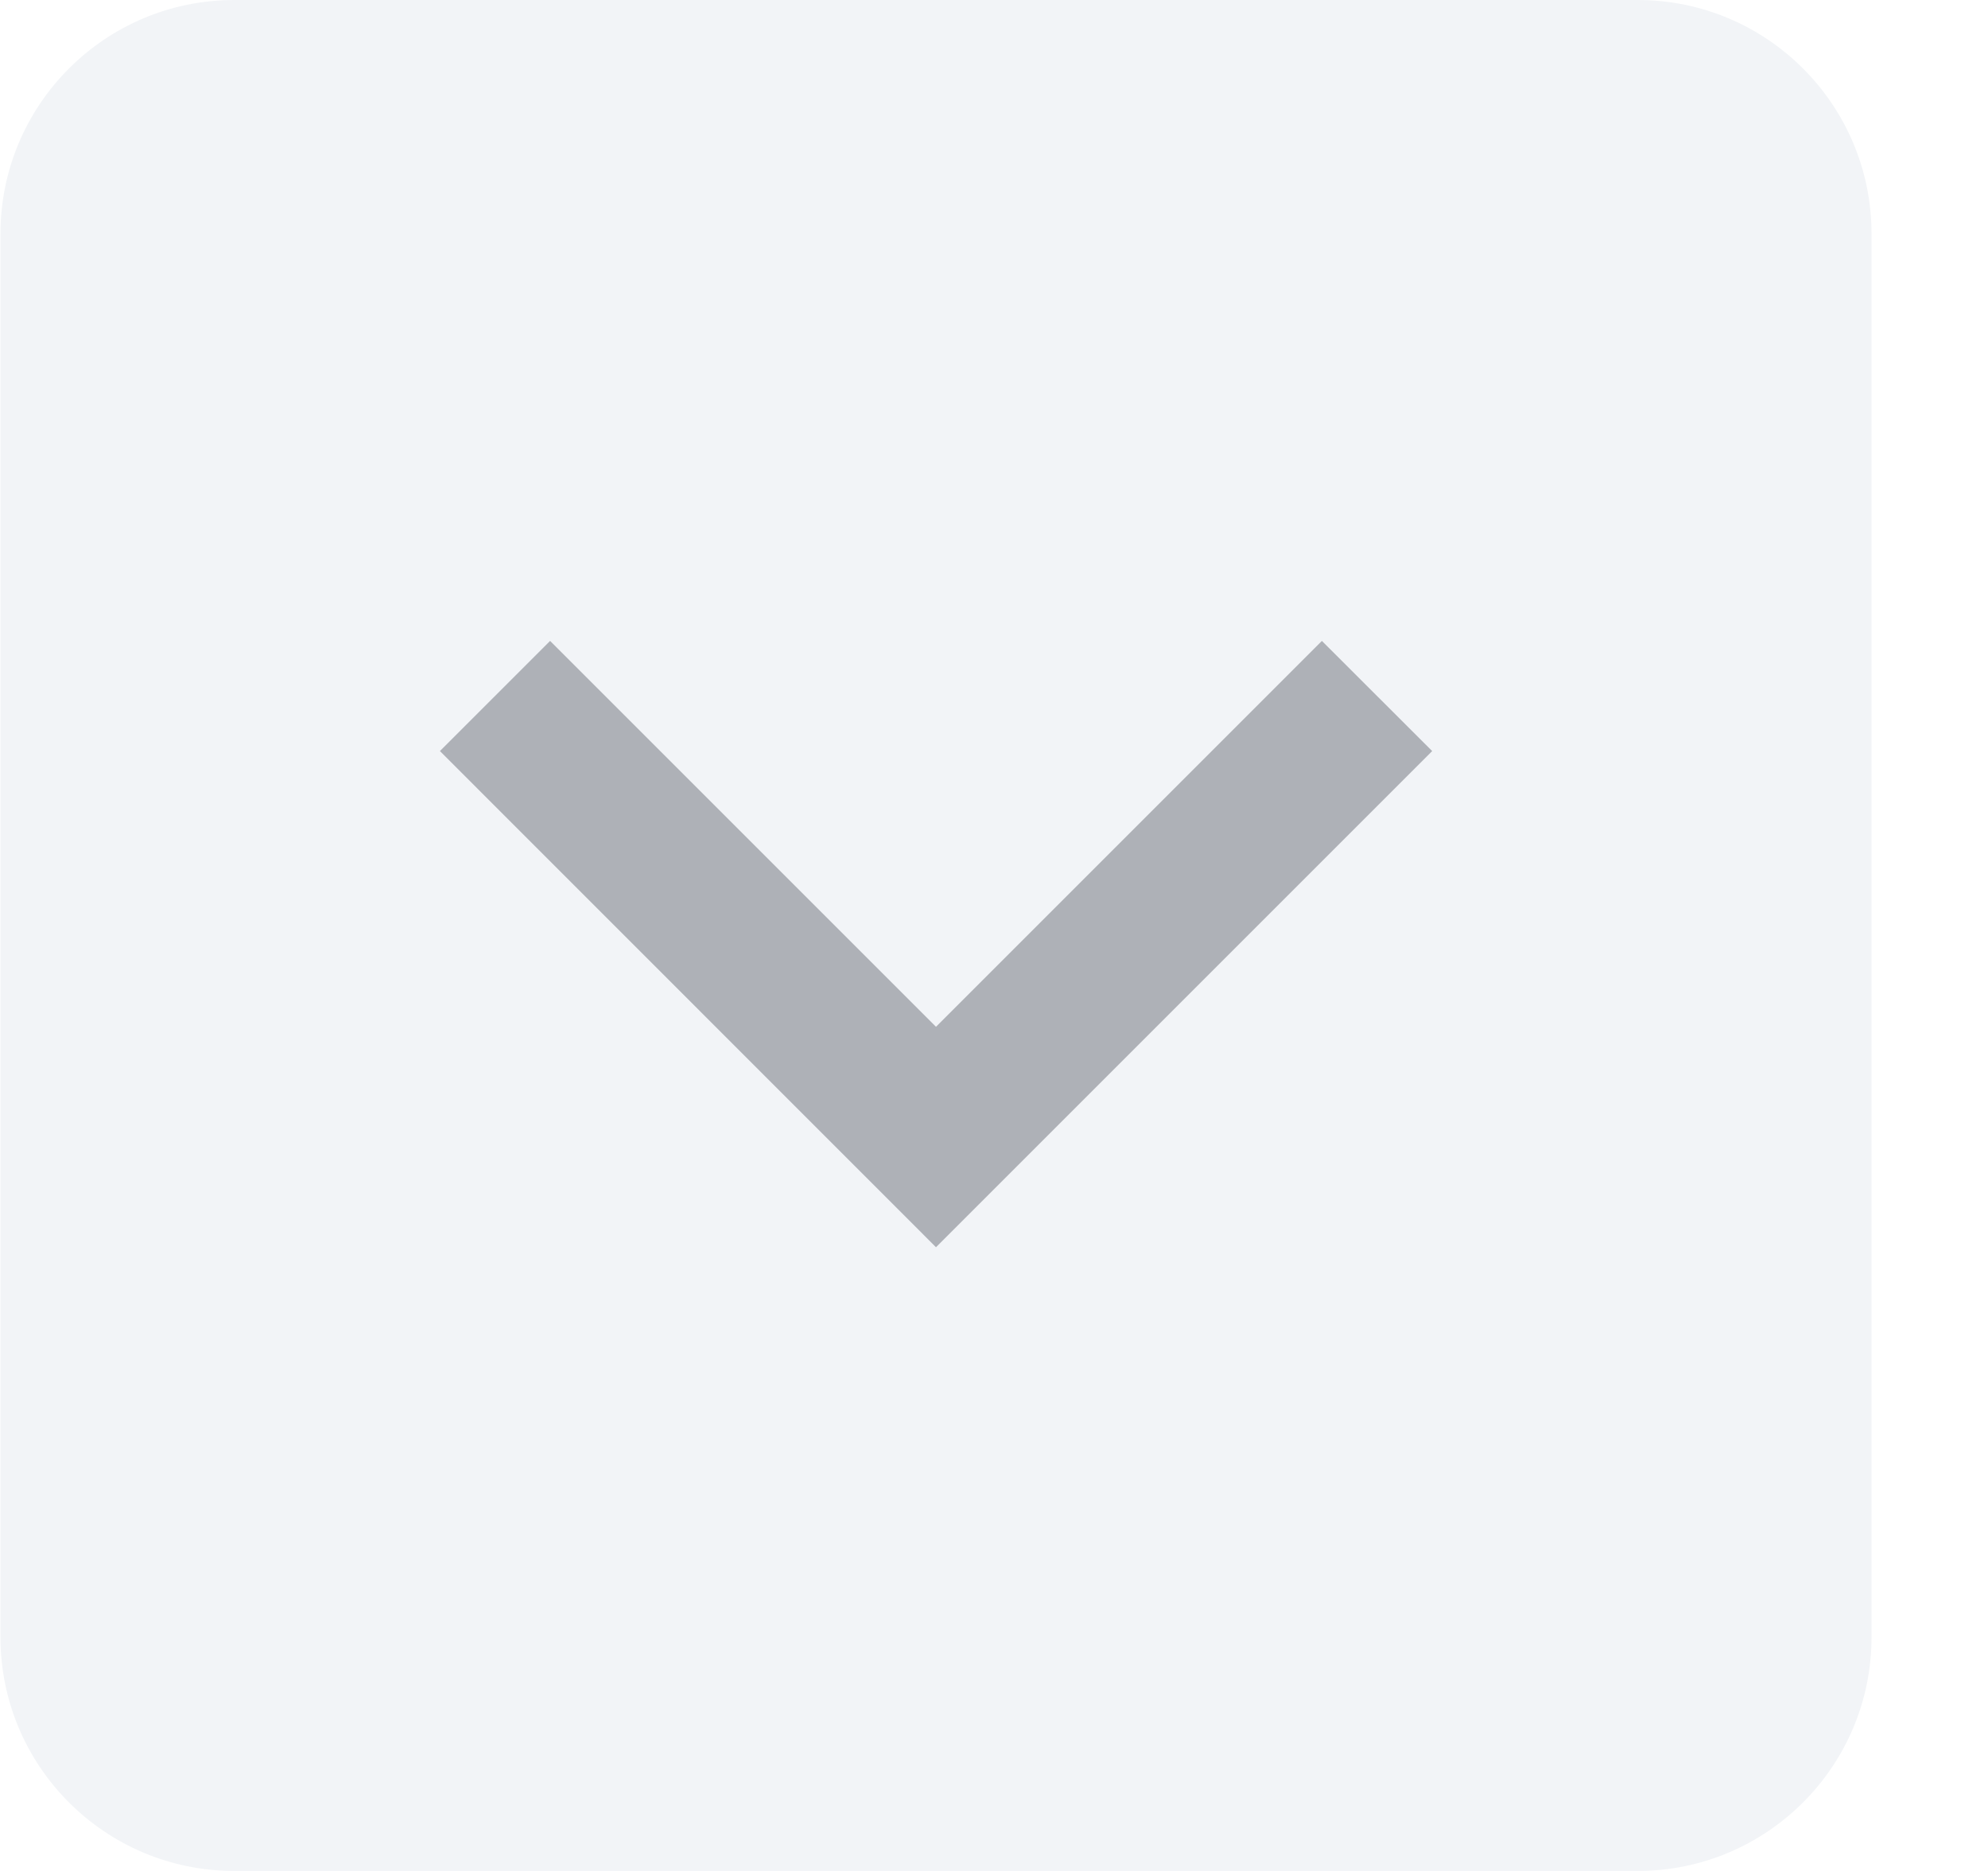
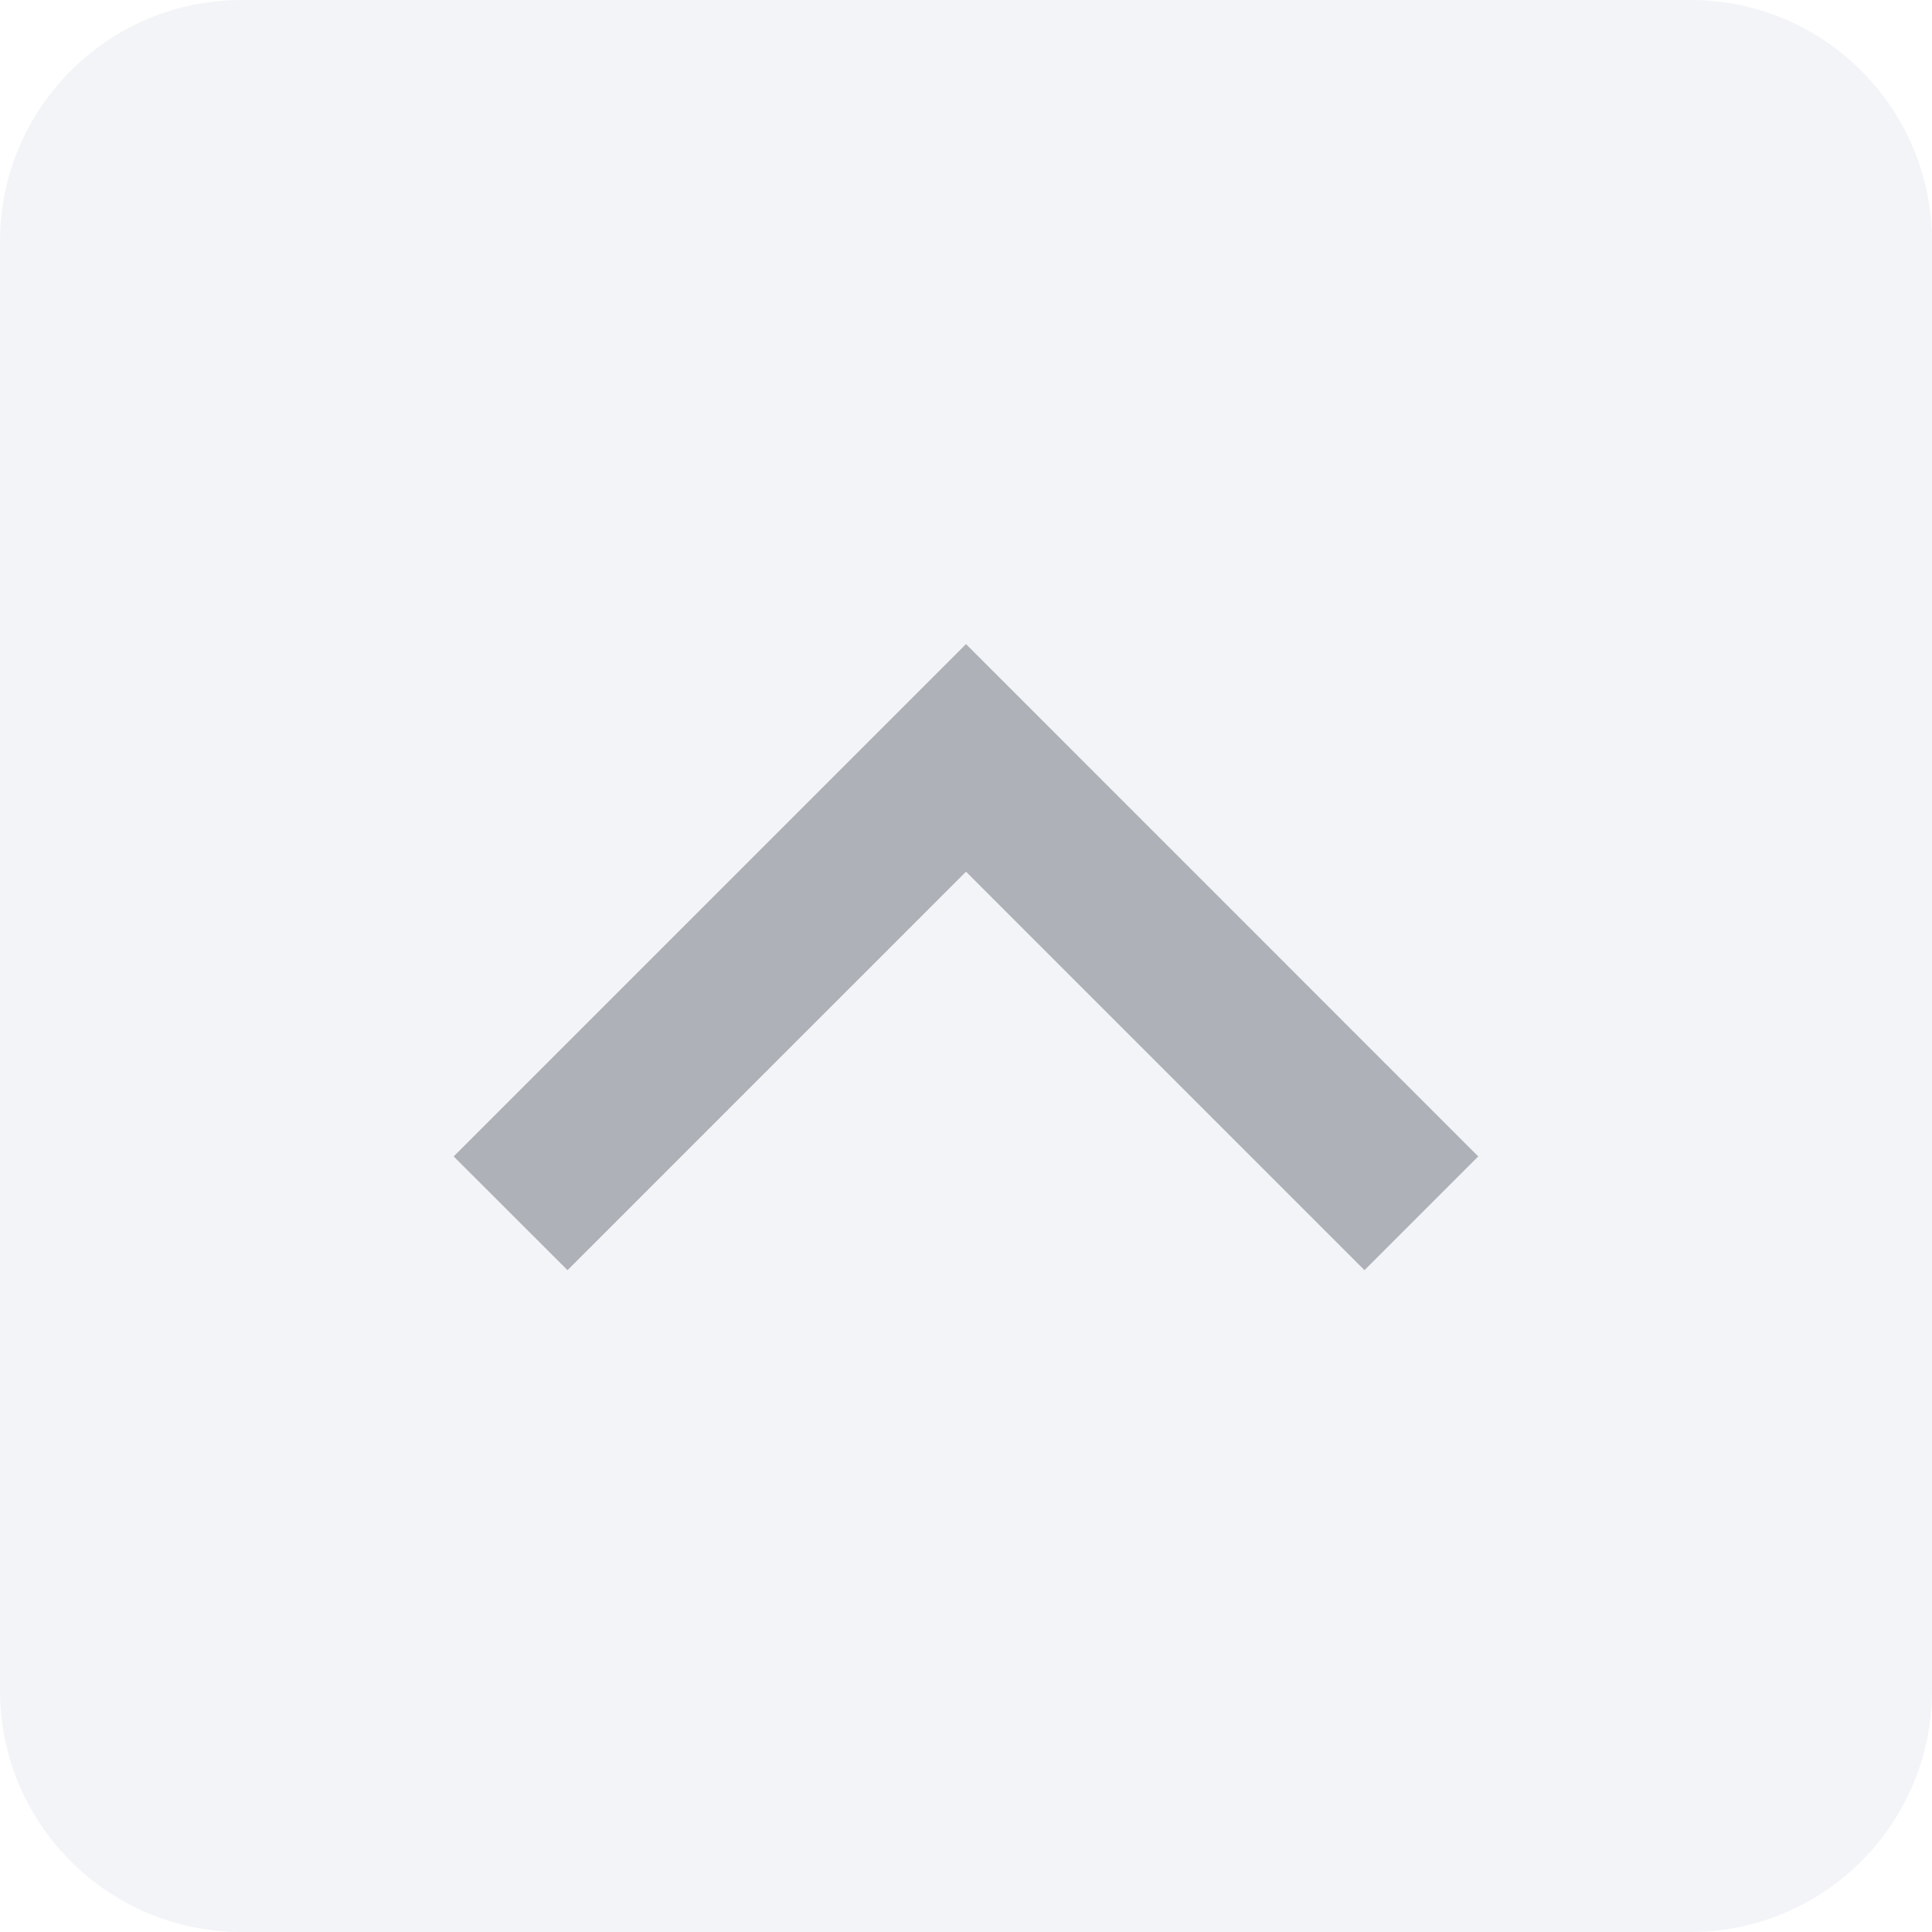
- <svg xmlns="http://www.w3.org/2000/svg" width="17" height="16" viewBox="0 0 17 16" fill="none">
-   <rect x="0.004" width="16" height="16" rx="2" fill="#F2F4F7" />
-   <path d="M8.004 8.781L11.304 5.481L12.247 6.423L8.004 10.666L3.762 6.423L4.704 5.481L8.004 8.781Z" fill="#AEB1B7" />
+ <svg xmlns="http://www.w3.org/2000/svg" width="16" height="16" viewBox="0 0 16 16" fill="none">
+   <rect width="16" height="16" rx="2" fill="#F2F4F7" />
+   <path d="M8 7.219L4.7 10.519L3.757 9.577L8 5.334L12.242 9.577L11.3 10.519L8 7.219Z" fill="#AEB1B7" />
</svg>
